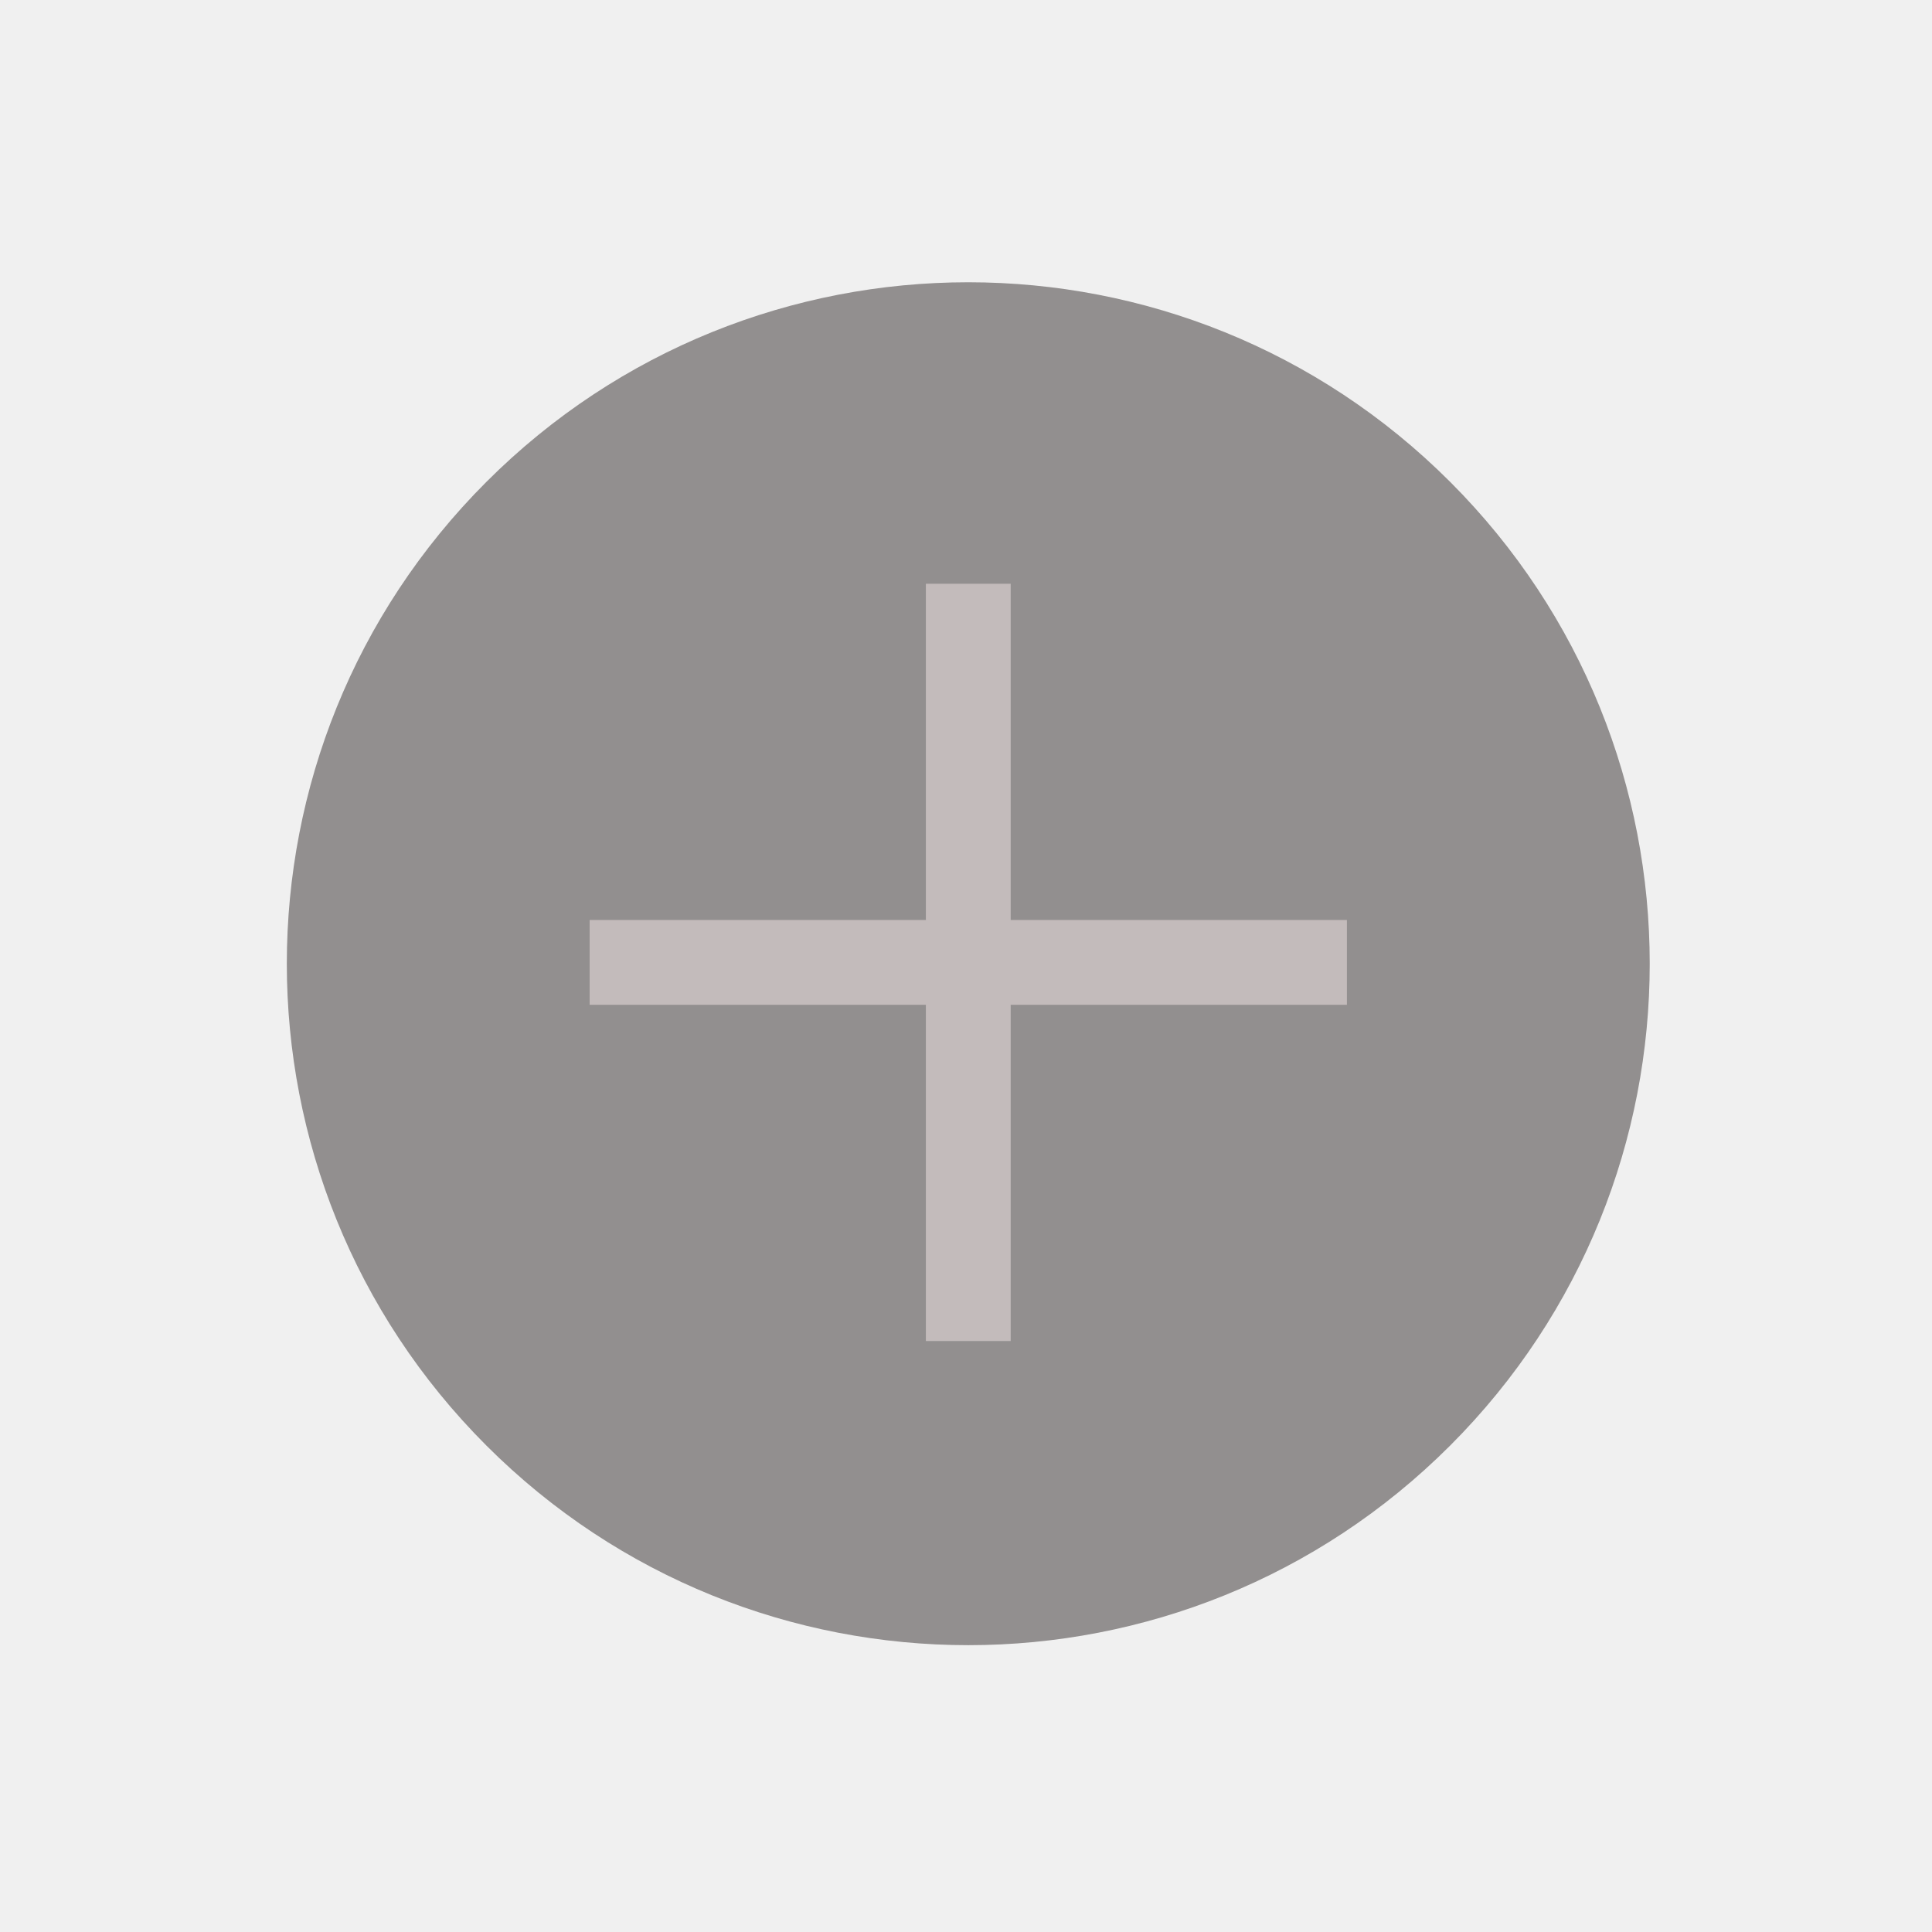
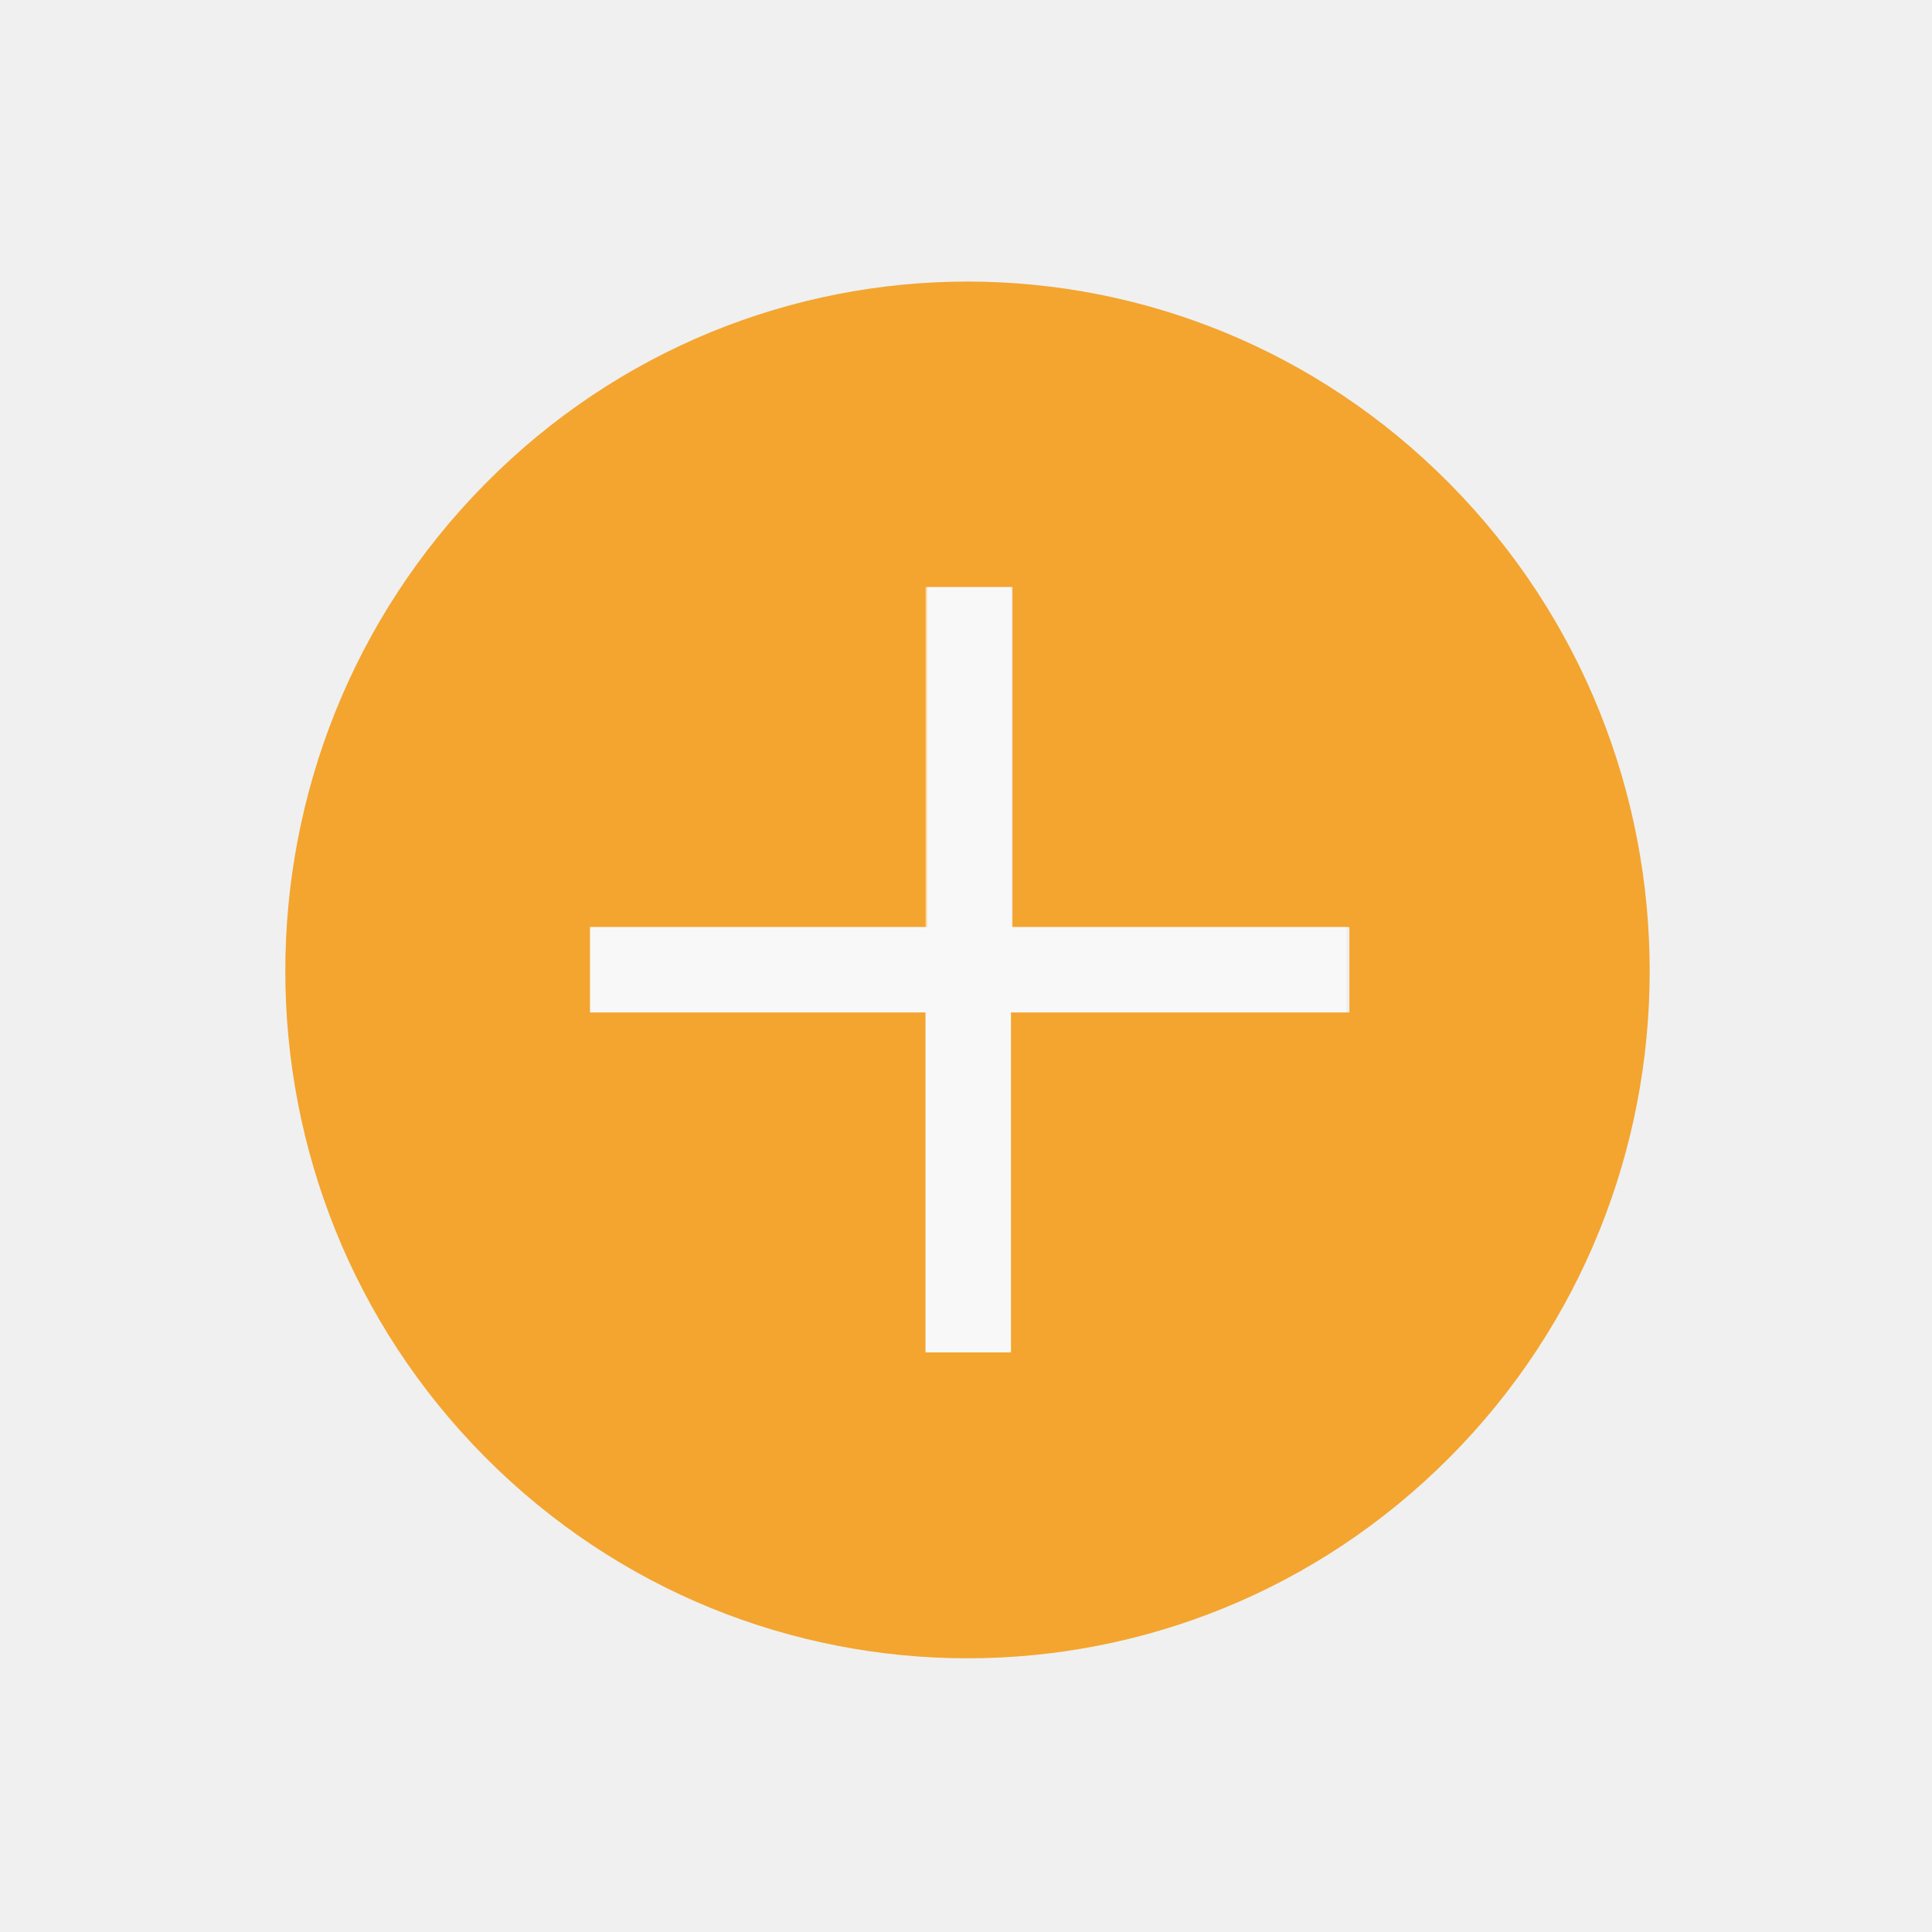
- <svg xmlns="http://www.w3.org/2000/svg" width="129" height="129" viewBox="0 0 129 129" fill="none">
-   <circle cx="64.652" cy="64.348" r="45.501" transform="rotate(45 64.6523 64.3476)" fill="#928F8F" />
-   <path d="M89.934 67.091L89.934 61.428H67.484L67.484 38.977H61.821L61.821 61.428H39.37L39.37 67.091L61.821 67.091V89.541H67.484V67.091L89.934 67.091Z" fill="#EDE1E1" fill-opacity="0.54" />
+ <svg xmlns="http://www.w3.org/2000/svg" version="1.1" id="Layer_1" x="0px" y="0px" viewBox="0 0 129 129" style="enable-background:new 0 0 129 129;" xml:space="preserve">
+   <style type="text/css">
+ 	.st0{fill:#F3A530;}
+ 	.st1{fill:#FFFFFF;fill-opacity:0.54;}
+ </style>
+   <path class="st0" d="M96.8,32.3c-17.8-18-46.6-18-64.4,0c-17.8,18-17.8,47.1,0,65c17.8,17.9,46.6,17.9,64.4,0  C114.6,79.4,114.6,50.3,96.8,32.3z M89.9,67.6H67.5v22.7h-5.7V67.6H39.4v-5.7h22.5V39.2h5.7v22.7h22.5V67.6z" />
+   <polygon class="st1" points="89.9,61.9 89.9,67.6 67.5,67.6 67.5,90.3 61.8,90.3 61.8,67.6 39.4,67.6 39.4,61.9 61.8,61.9   61.8,39.2 67.5,39.2 67.5,61.9 " />
</svg>
